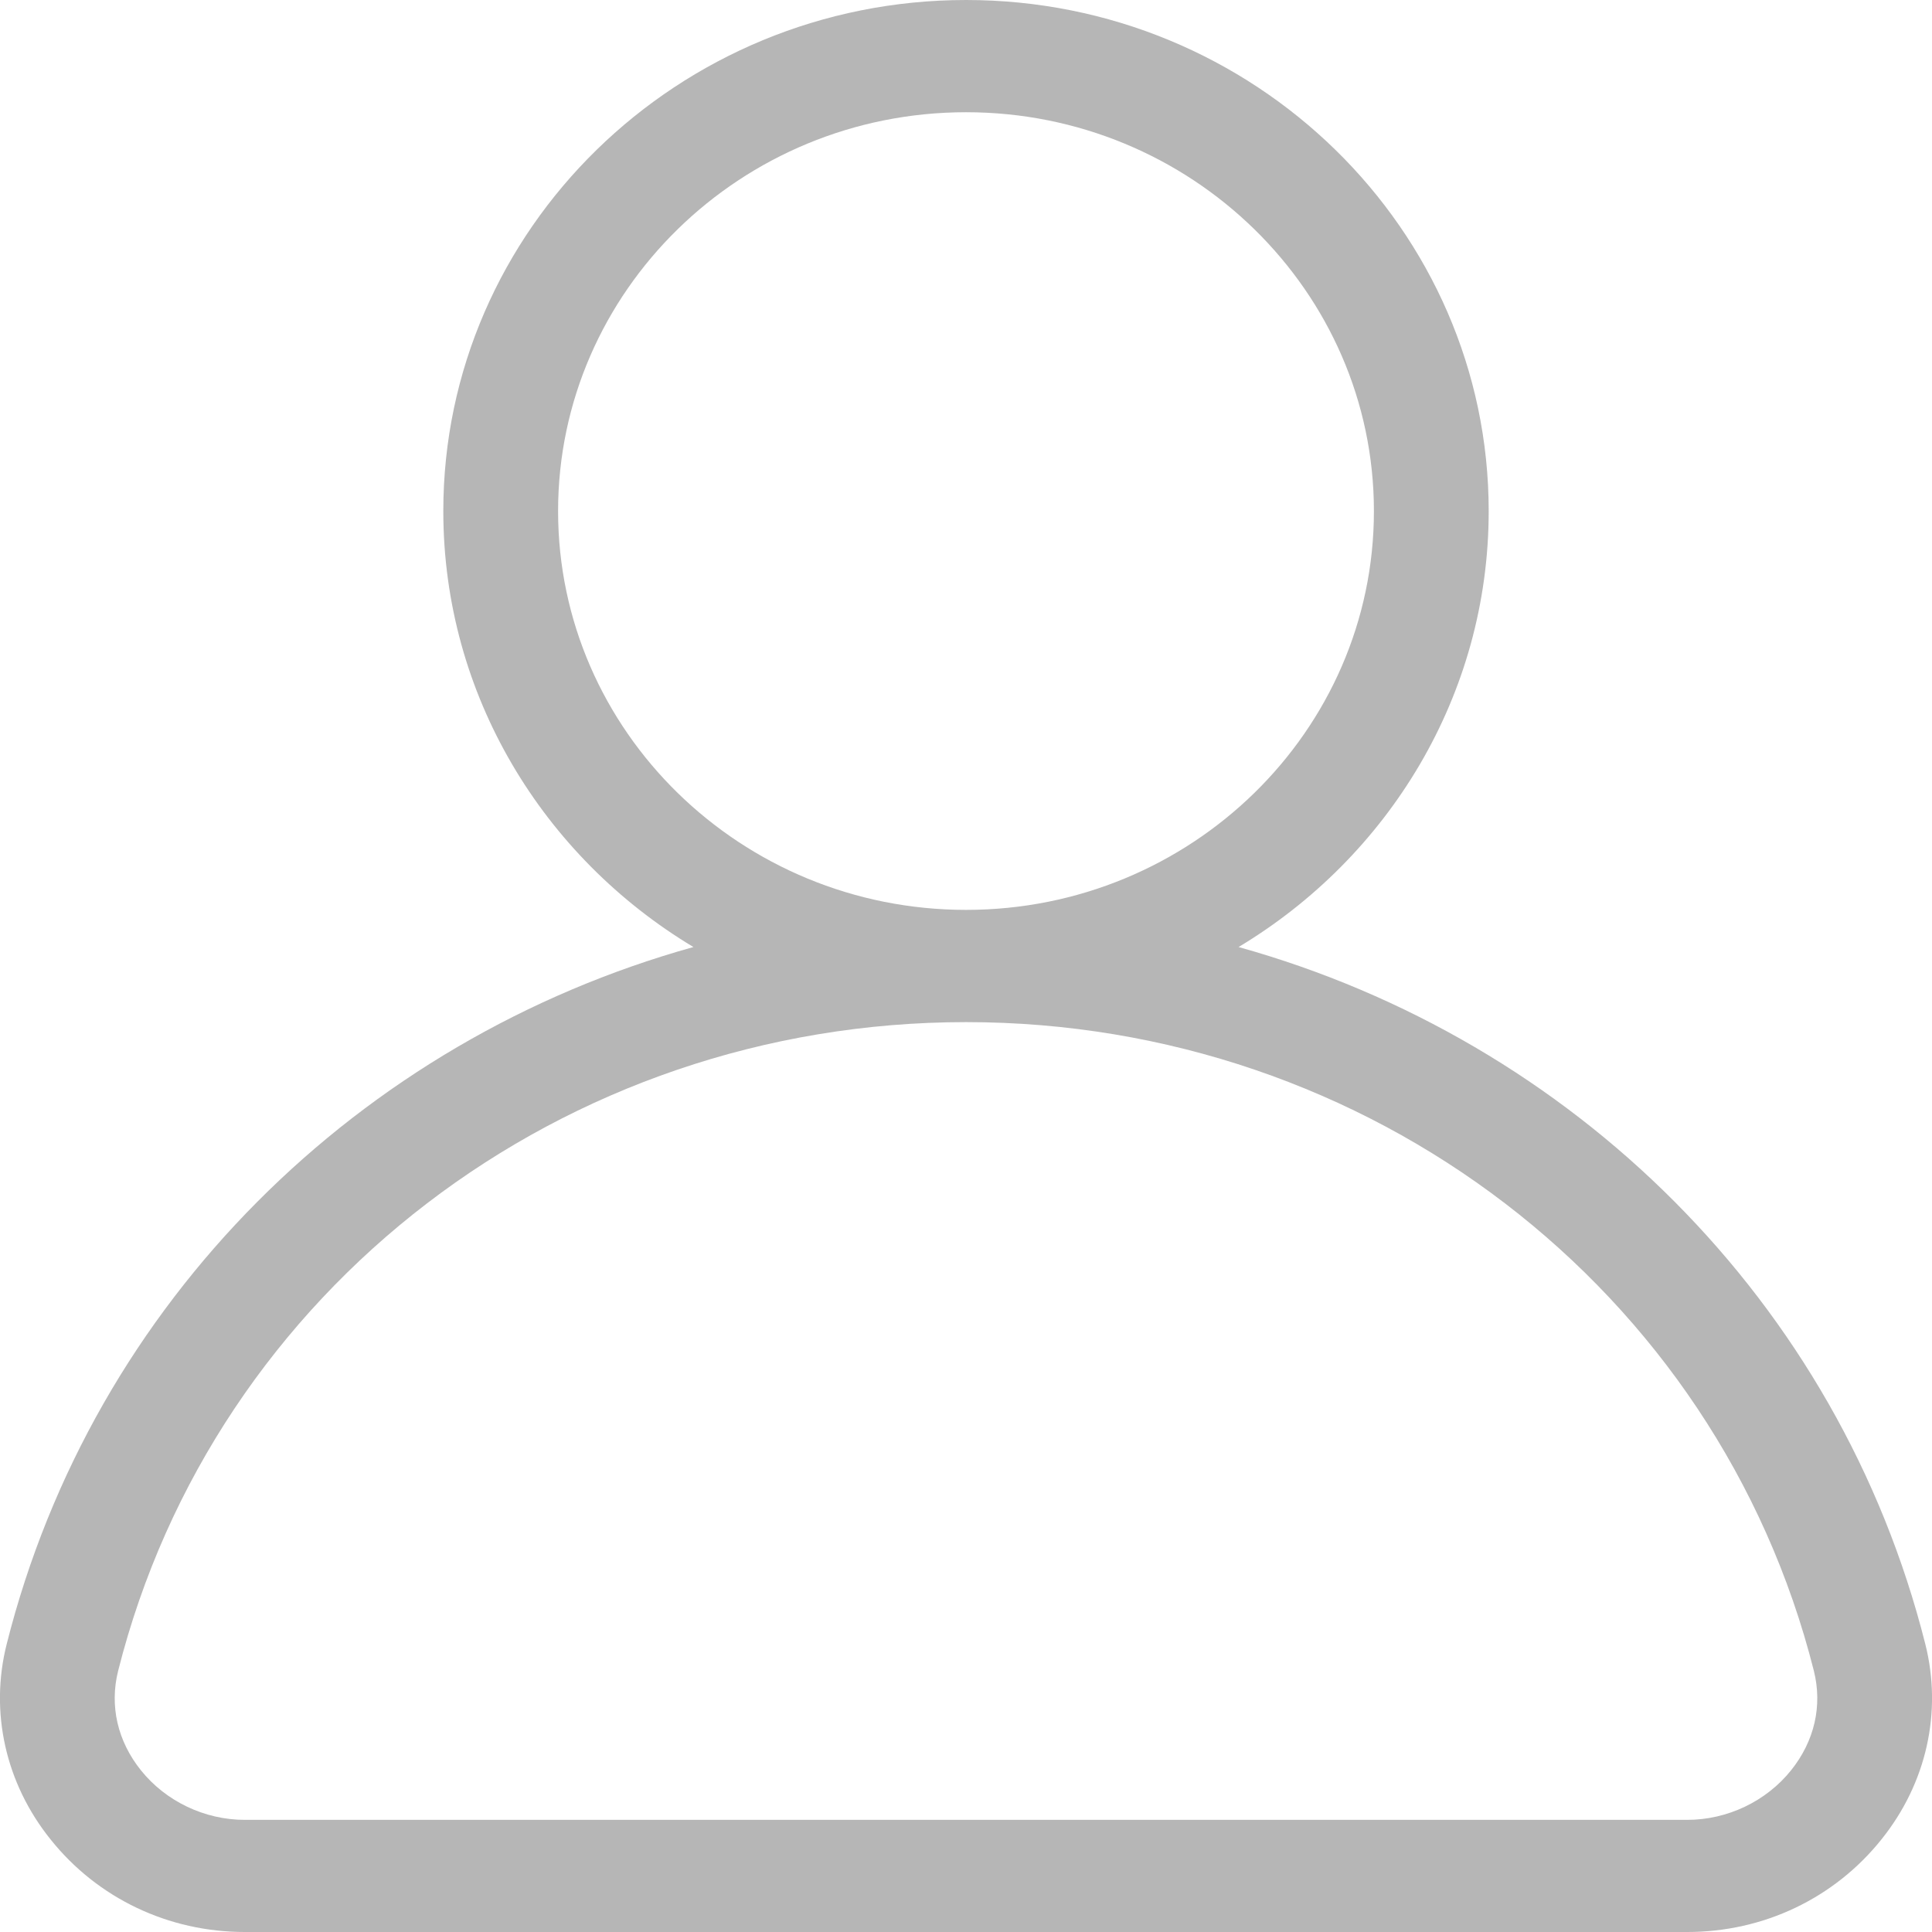
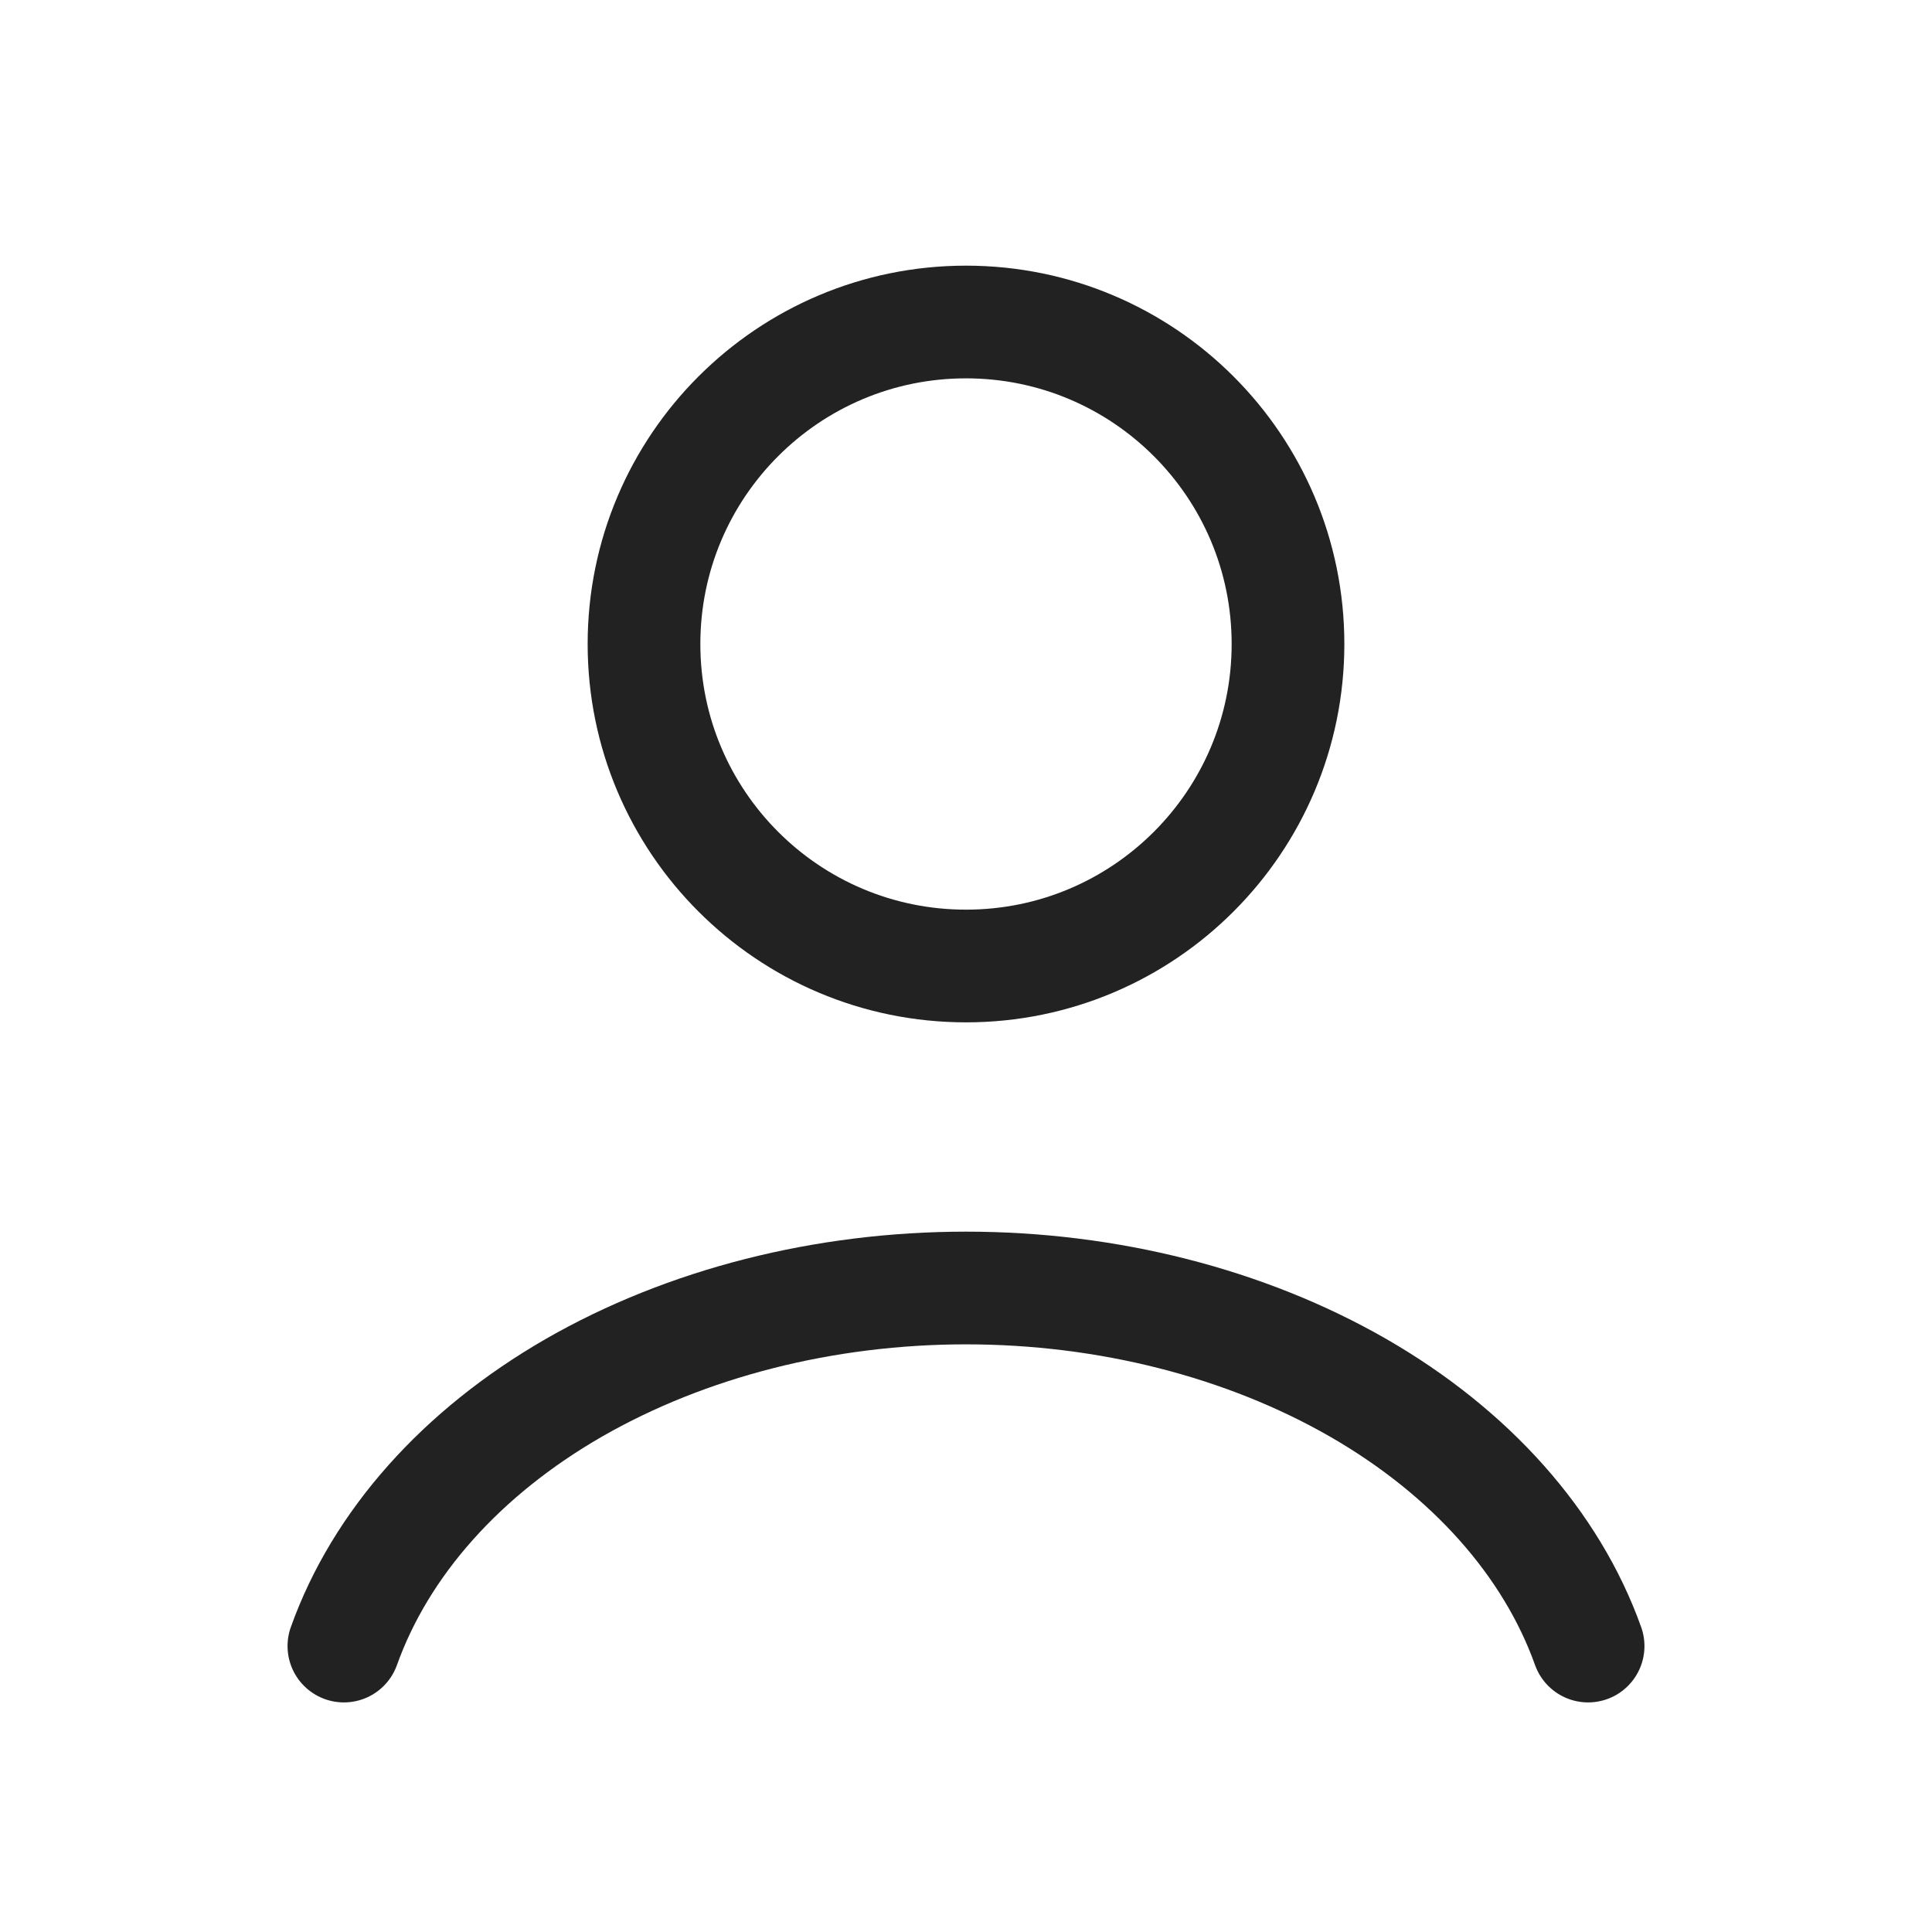
- <svg xmlns="http://www.w3.org/2000/svg" width="22" height="22" viewBox="0 0 22 22" fill="none">
-   <path fill-rule="evenodd" clip-rule="evenodd" d="M20.395 20.159C20.112 20.512 19.67 20.723 19.213 20.723H2.787C2.33 20.723 1.888 20.512 1.605 20.159C1.338 19.826 1.246 19.425 1.345 19.027C2.442 14.678 6.412 11.639 11.001 11.639C15.588 11.639 19.558 14.678 20.655 19.027C20.754 19.425 20.662 19.826 20.395 20.159ZM6.355 5.82C6.355 3.316 8.439 1.278 11.001 1.278C13.561 1.278 15.645 3.316 15.645 5.82C15.645 8.325 13.561 10.361 11.001 10.361C8.439 10.361 6.355 8.325 6.355 5.82ZM21.924 18.722C20.939 14.815 17.907 11.845 14.104 10.784C15.81 9.76 16.952 7.918 16.952 5.82C16.952 2.611 14.282 0 11.001 0C7.718 0 5.048 2.611 5.048 5.82C5.048 7.918 6.19 9.76 7.896 10.784C4.093 11.845 1.061 14.815 0.076 18.722C-0.119 19.496 0.063 20.308 0.576 20.946C1.112 21.617 1.919 22 2.787 22H19.213C20.081 22 20.888 21.617 21.424 20.946C21.937 20.308 22.119 19.496 21.924 18.722Z" fill="#B6B6B6" />
+ <svg xmlns="http://www.w3.org/2000/svg" width="6" height="6" viewBox="0 0 6 6" fill="none">
+   <path d="M4.932 5.112C4.818 4.793 4.567 4.511 4.218 4.31C3.868 4.109 3.44 4 3 4C2.56 4 2.132 4.109 1.782 4.31C1.433 4.511 1.182 4.793 1.068 5.112" stroke="#222222" stroke-width="0.35" stroke-linecap="round" />
+   <circle cx="3" cy="2" r="1" stroke="#222222" stroke-width="0.35" stroke-linecap="round" />
</svg>
